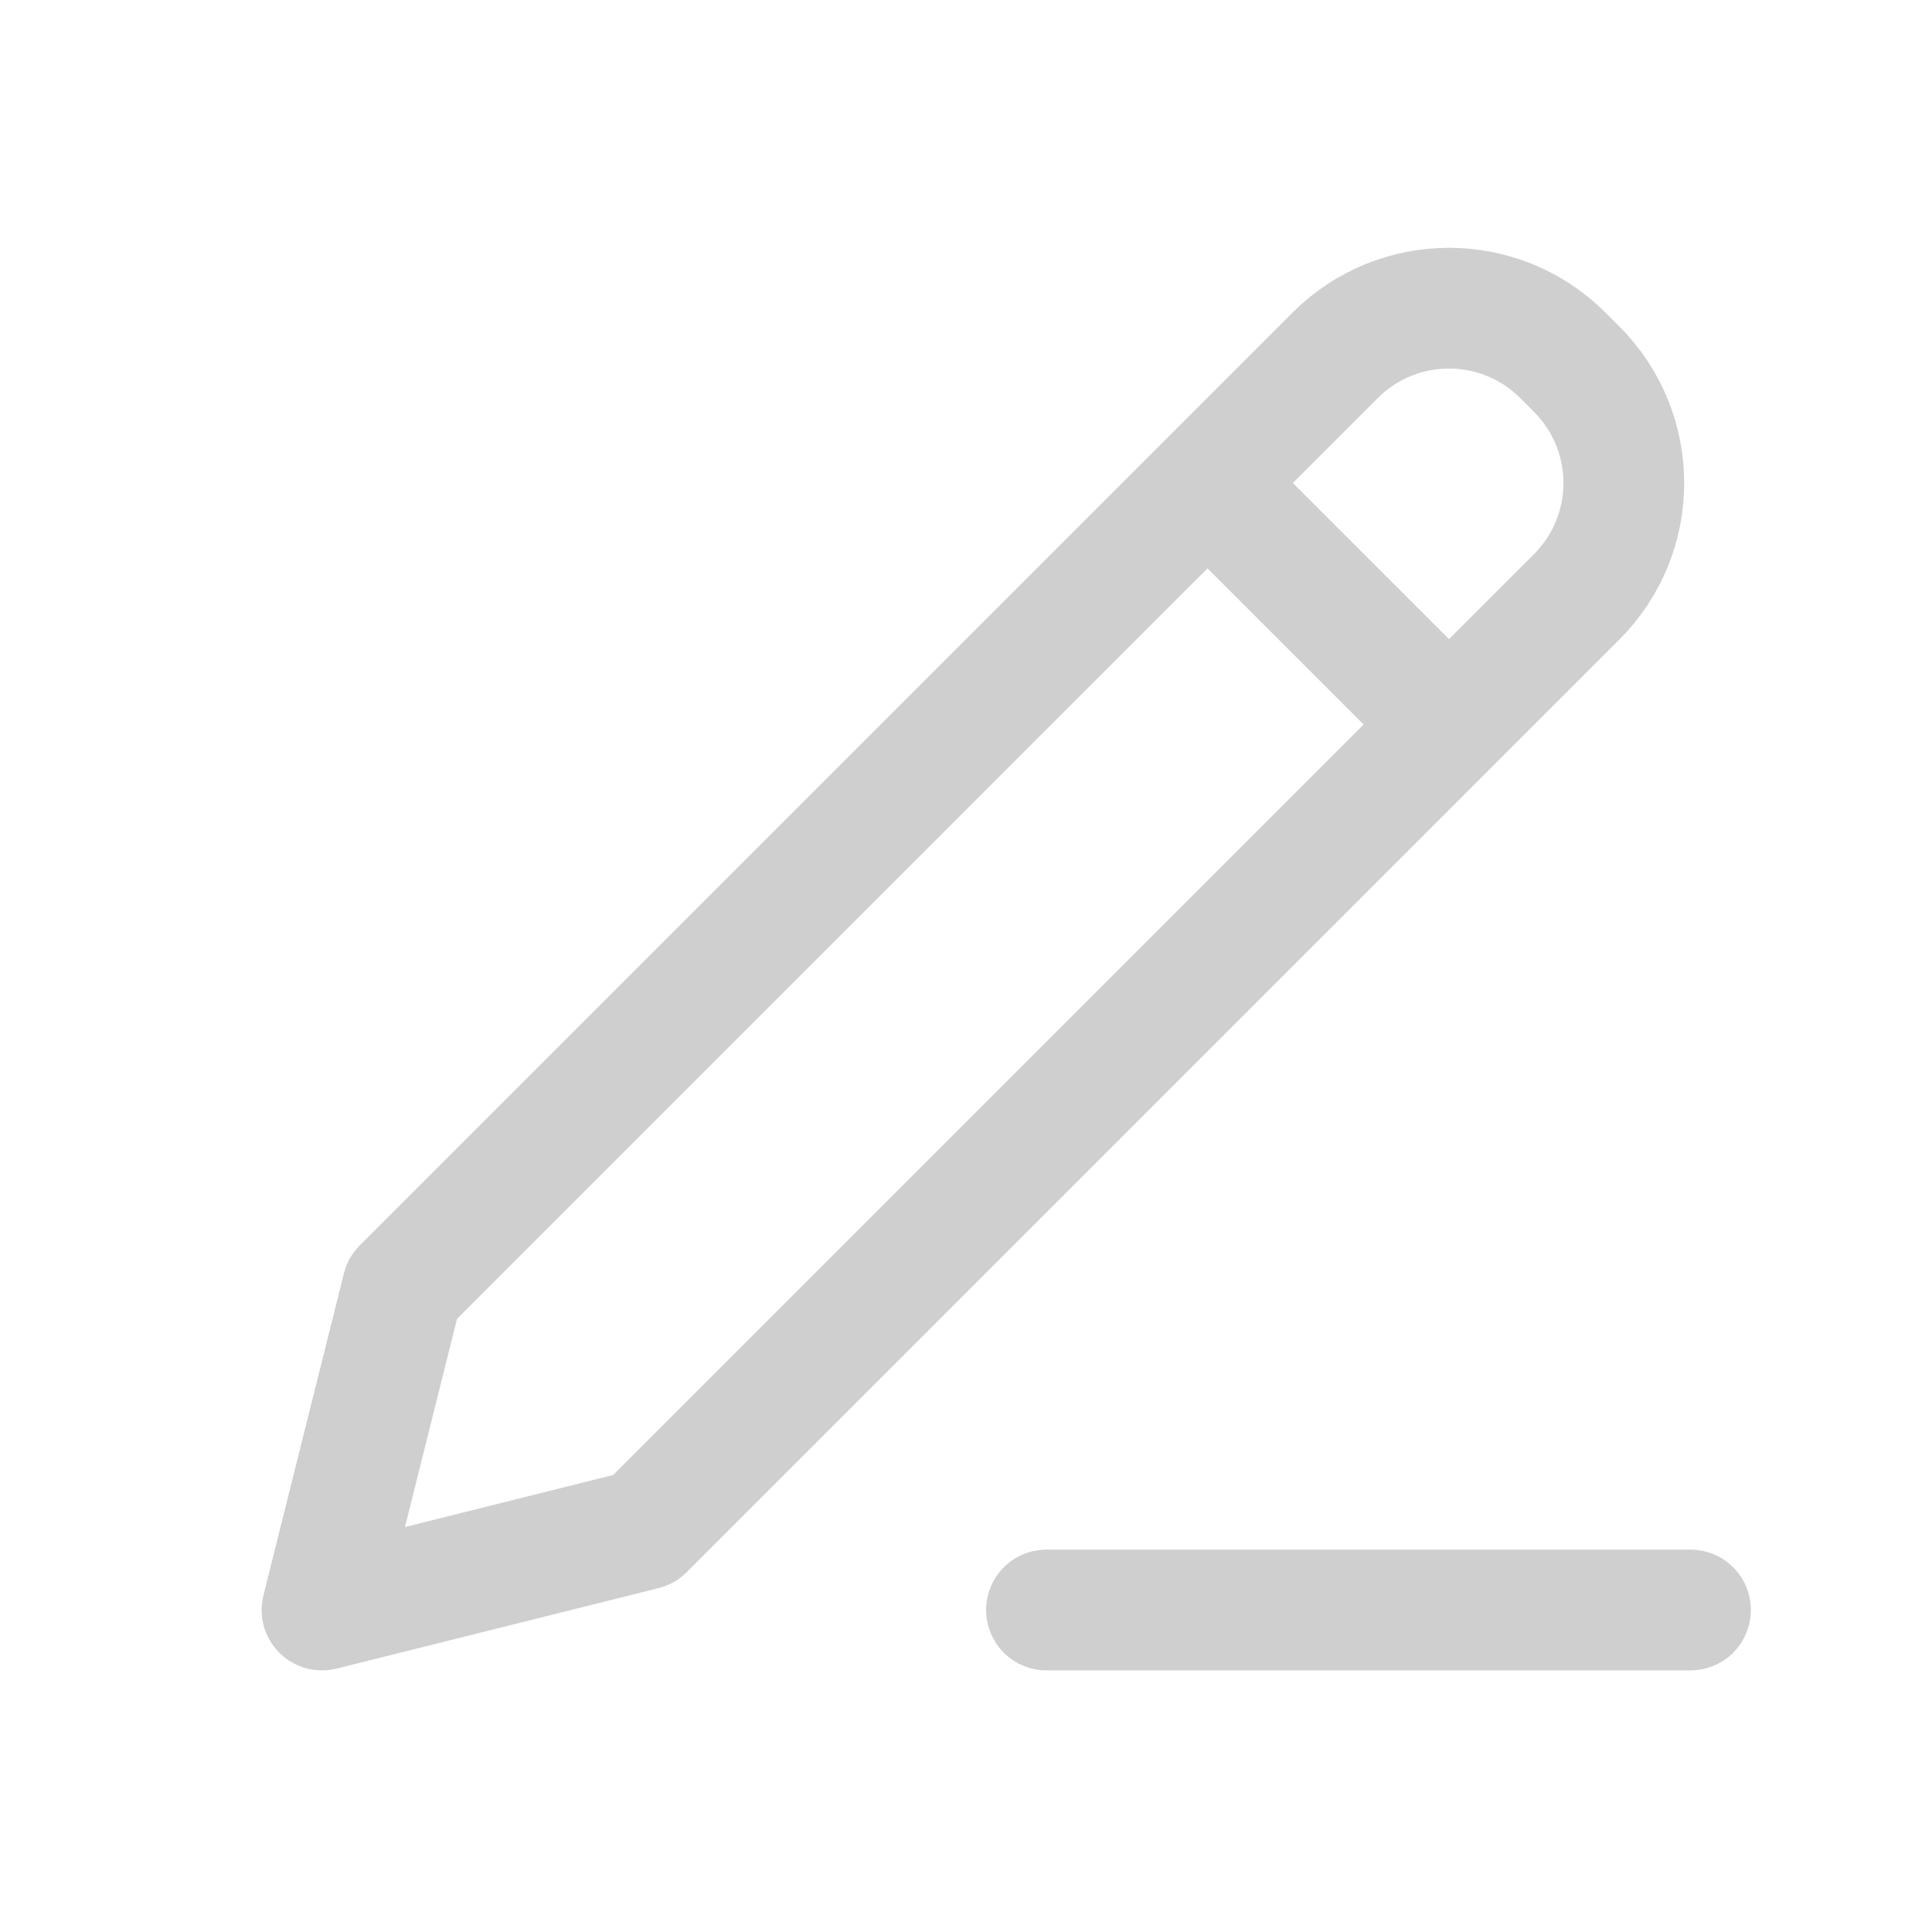
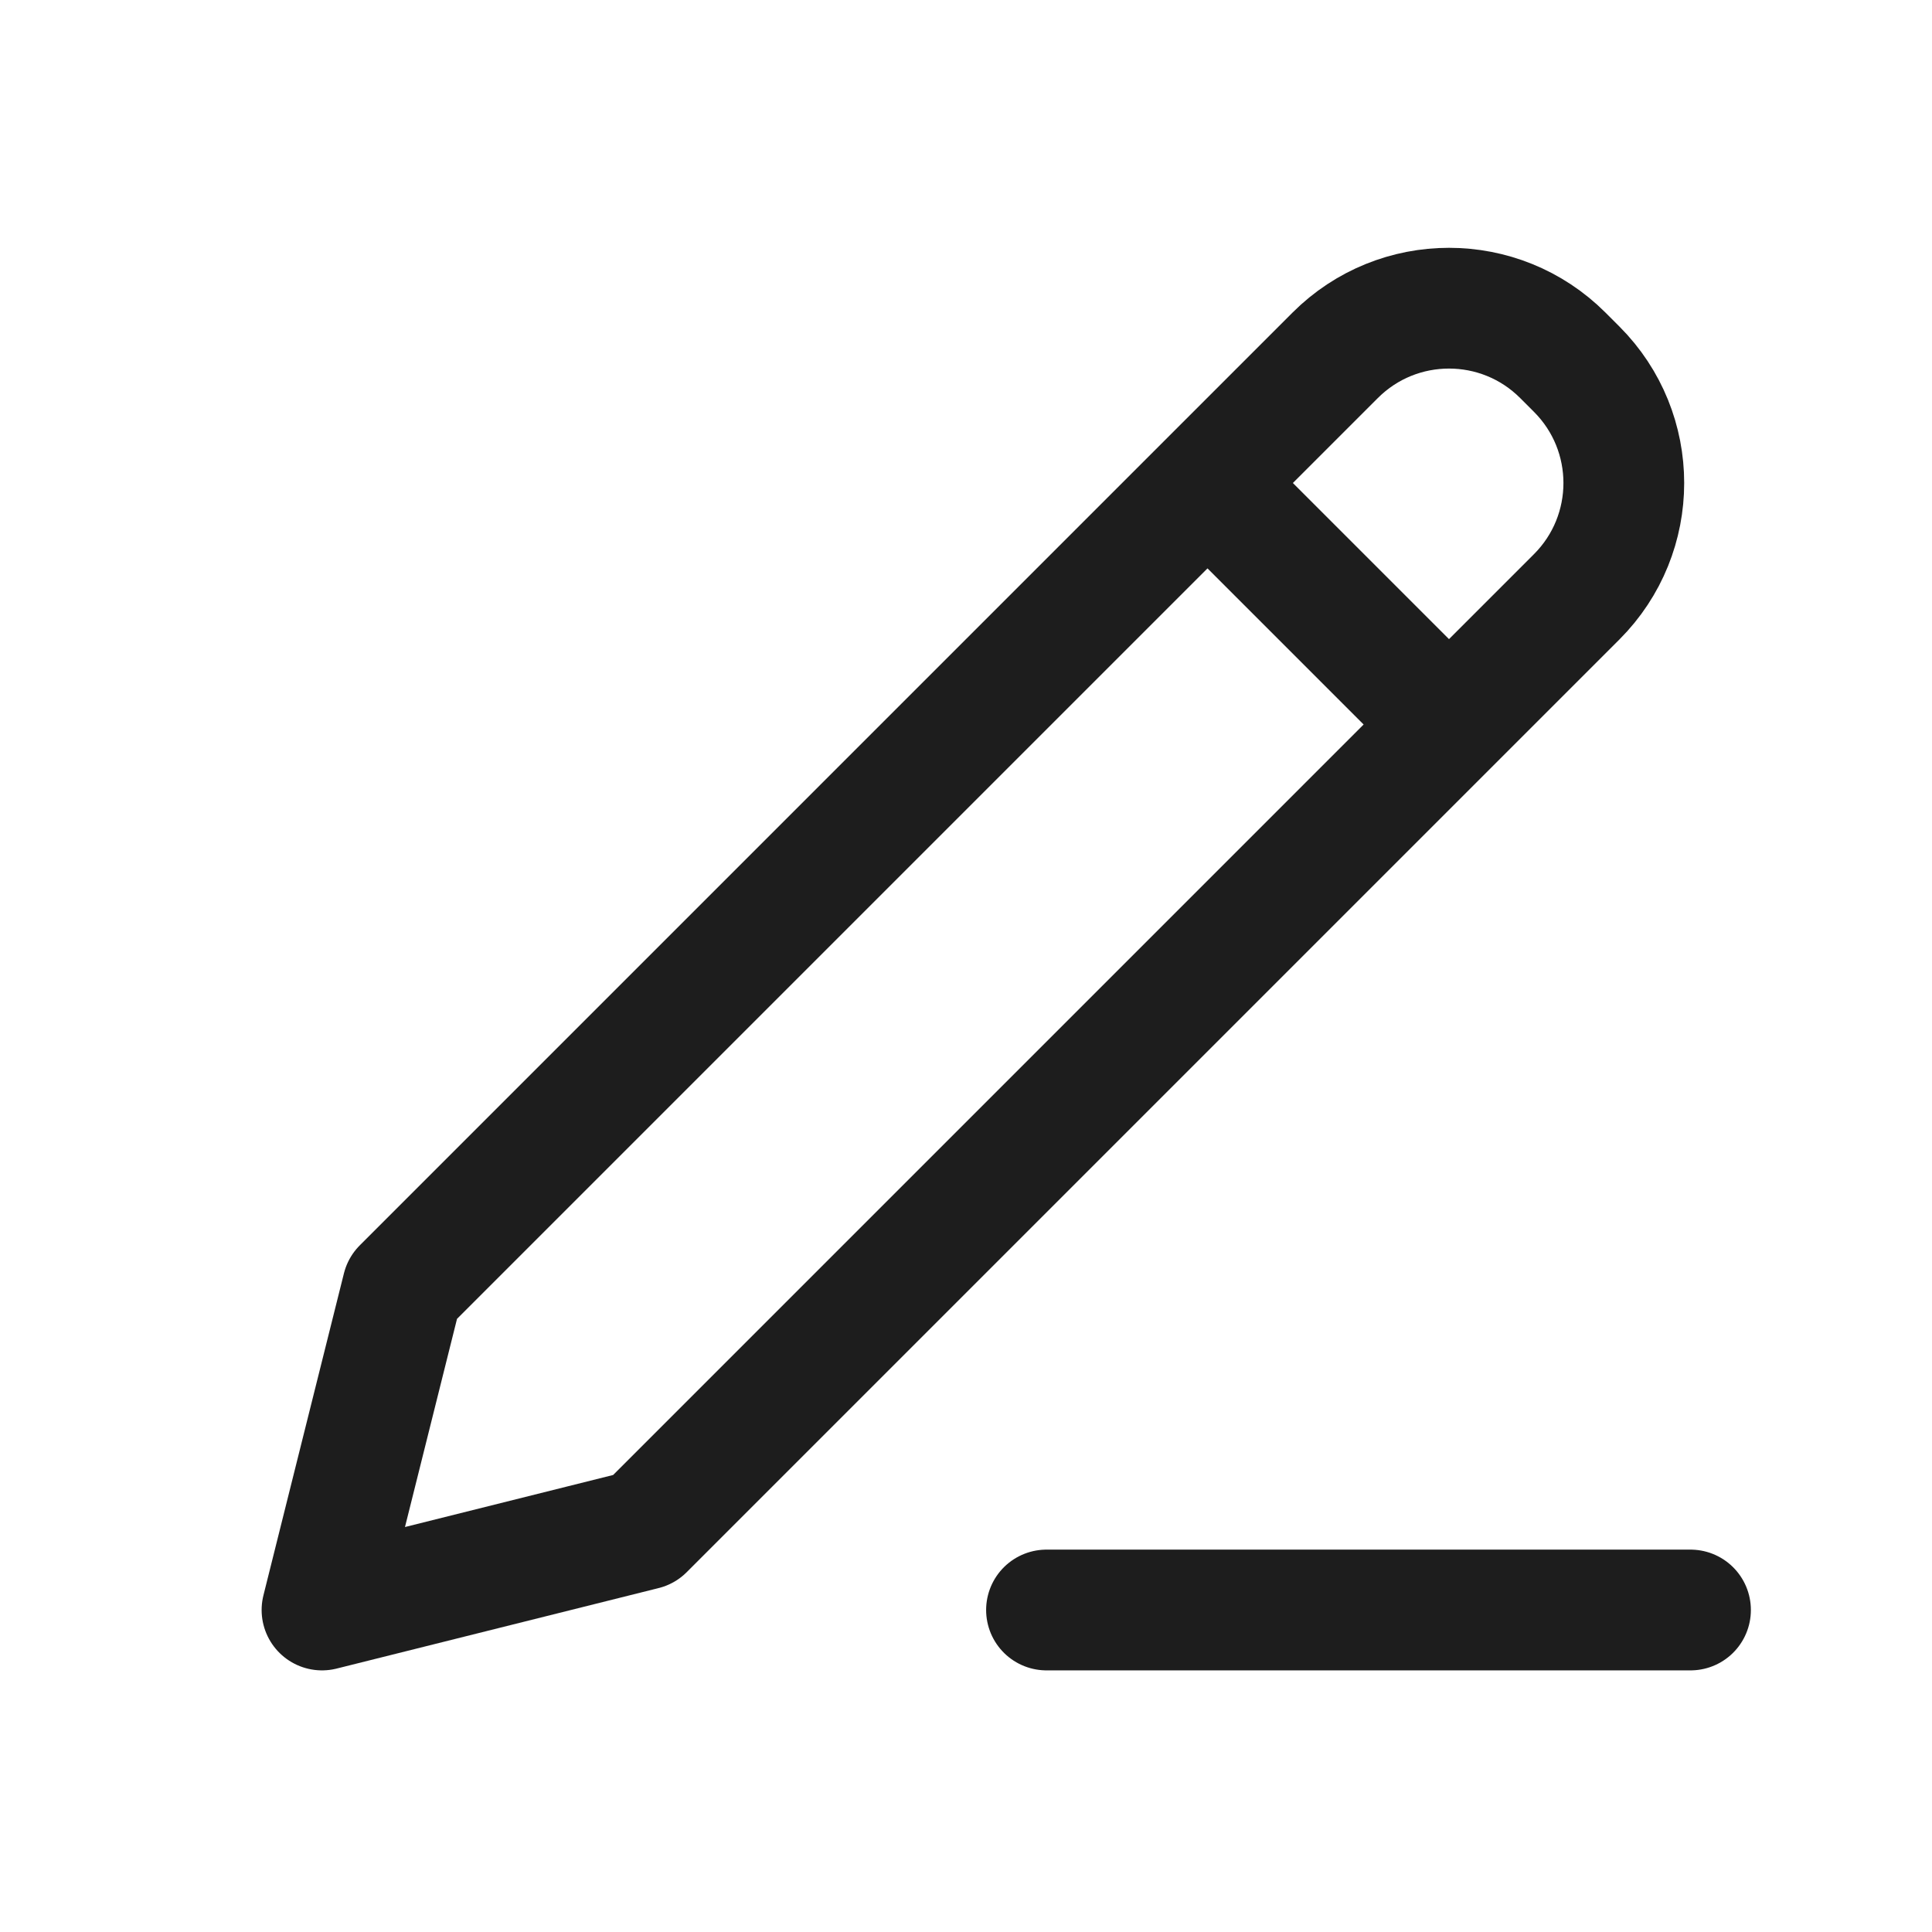
<svg xmlns="http://www.w3.org/2000/svg" width="24" height="24" viewBox="0 0 24 24">
-   <path fill="none" stroke="#cfcfcf" stroke-linecap="round" stroke-linejoin="round" stroke-width="1.5" d="m5 16l-1 4l4-1L19.586 7.414a2 2 0 0 0 0-2.828l-.172-.172a2 2 0 0 0-2.828 0L5 16ZM15 6l3 3m-5 11h8" />
+   <path fill="none" stroke="#1d1d1d" stroke-linecap="round" stroke-linejoin="round" stroke-width="1.5" d="m5 16l-1 4l4-1L19.586 7.414a2 2 0 0 0 0-2.828l-.172-.172a2 2 0 0 0-2.828 0L5 16ZM15 6l3 3m-5 11h8" />
</svg>
